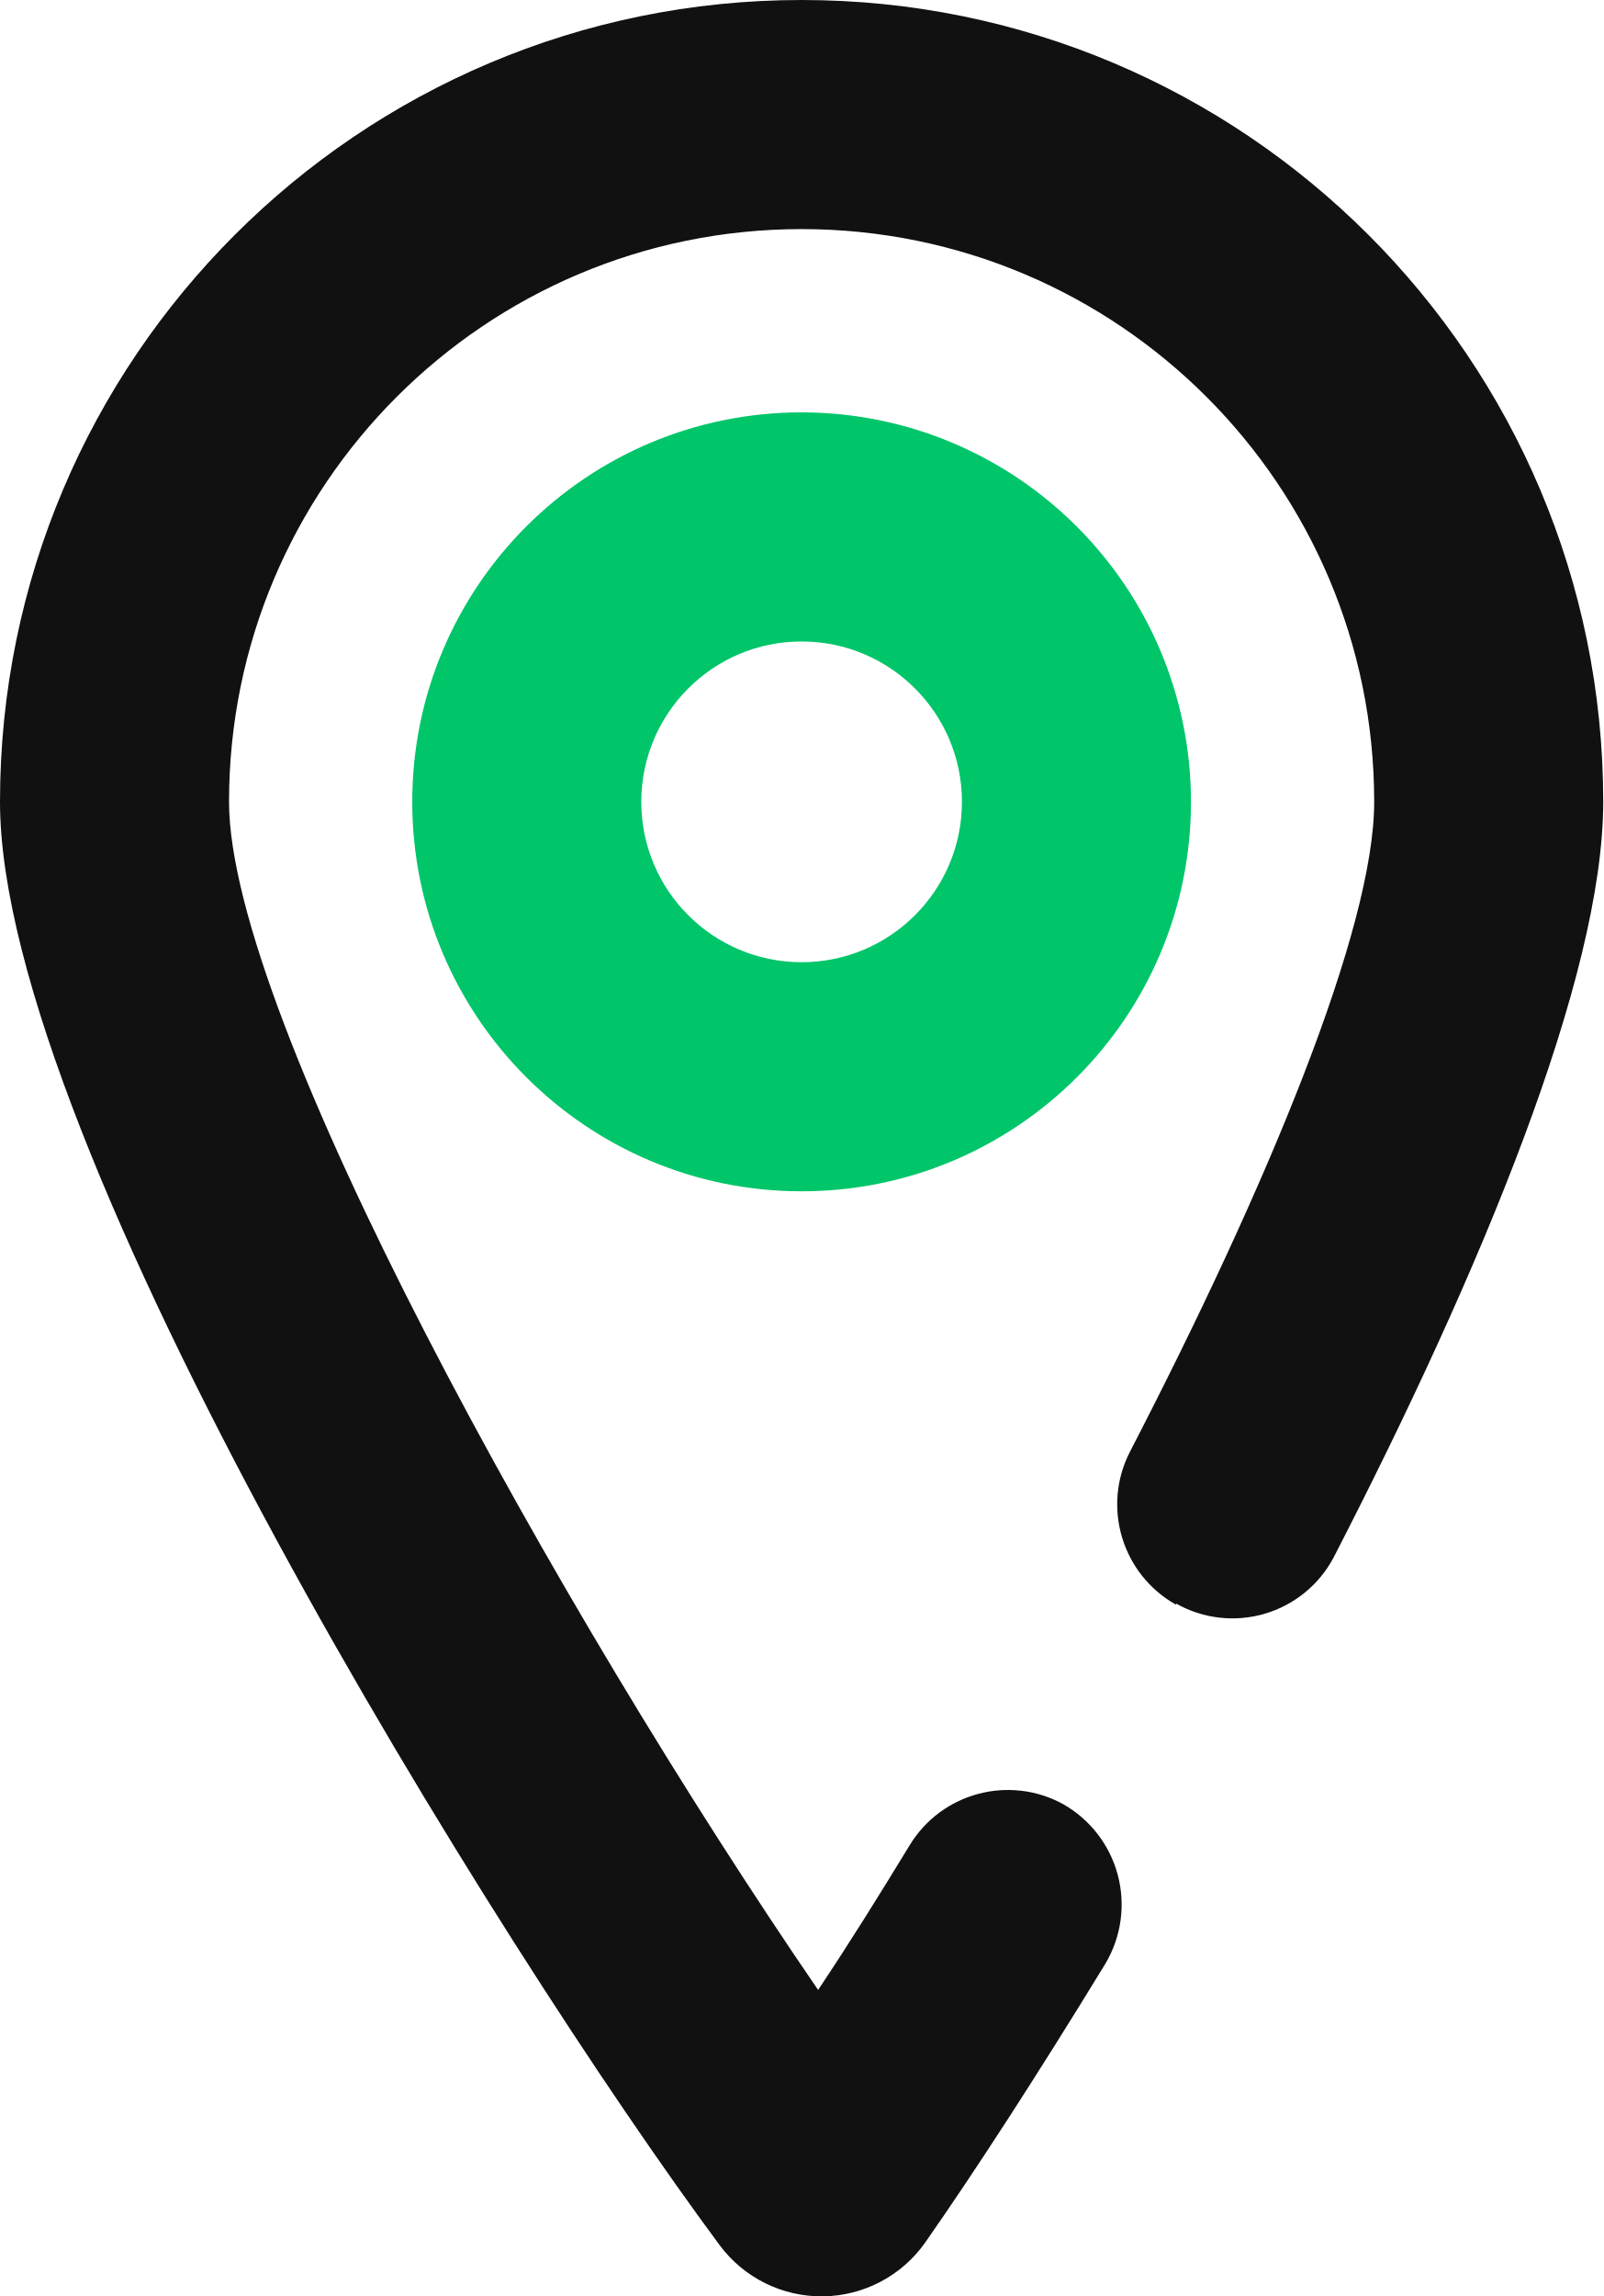
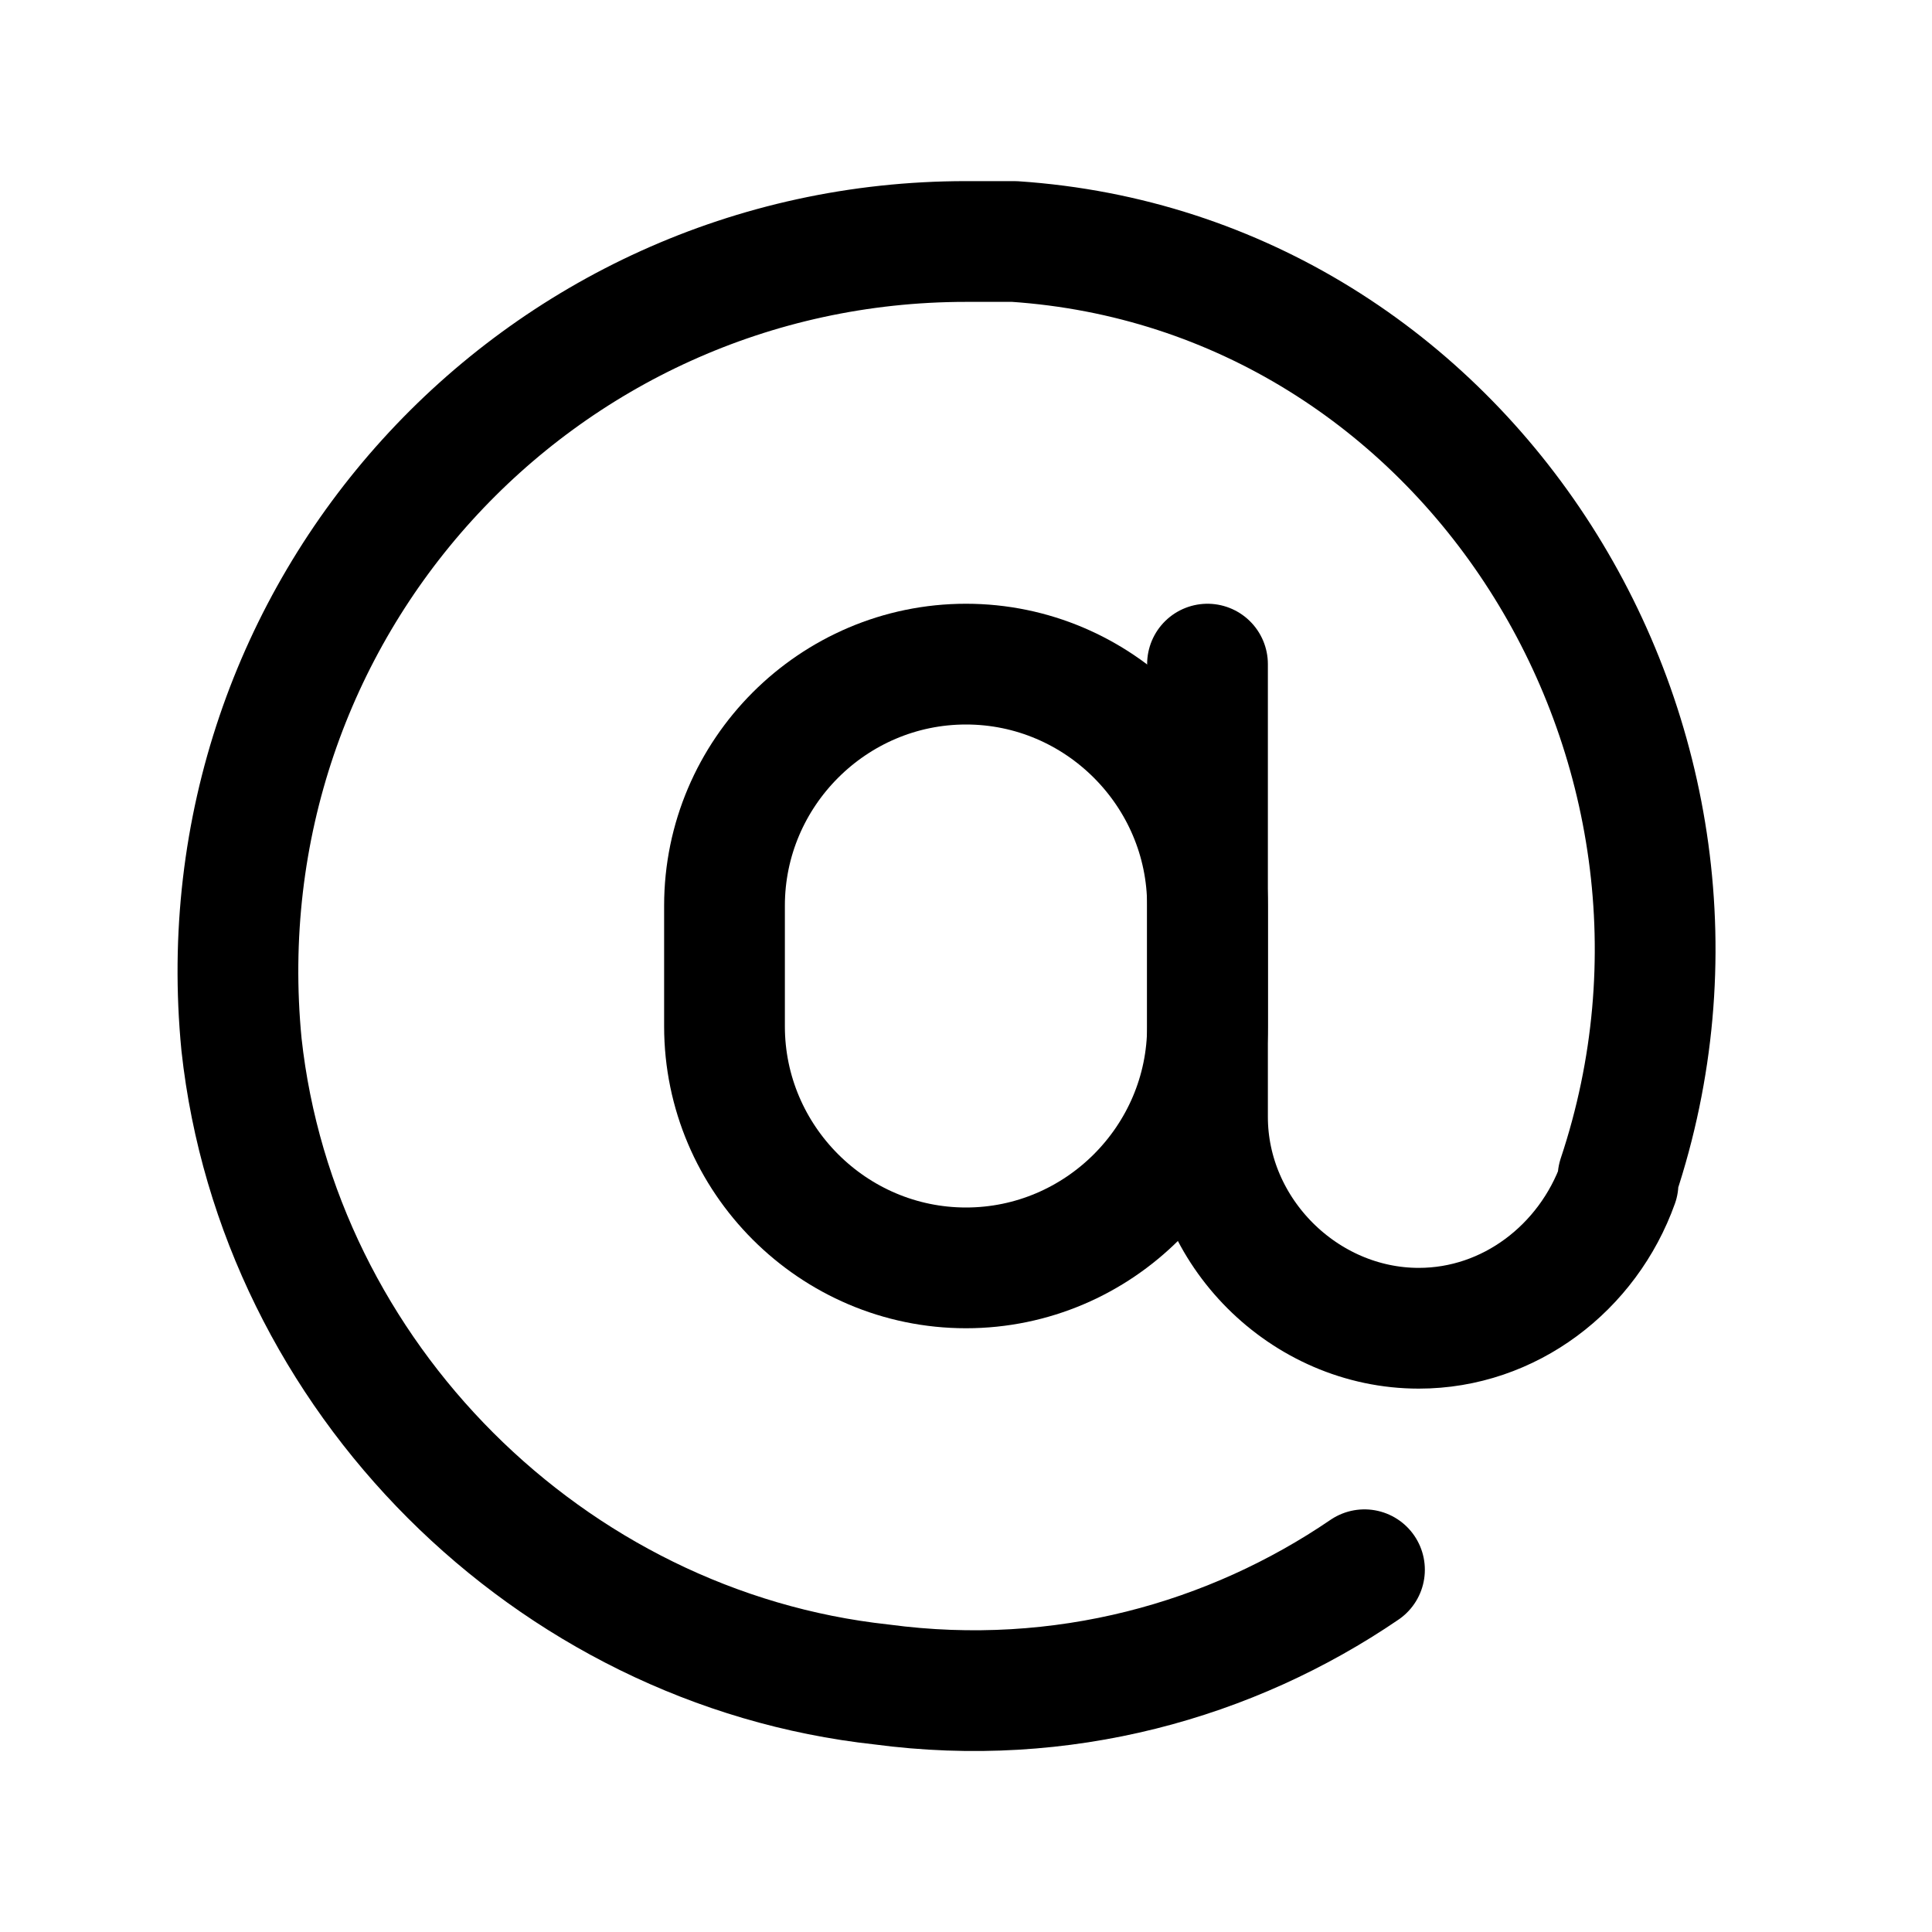
- <svg xmlns="http://www.w3.org/2000/svg" width="35" height="50.11" viewBox="0 0 35 50.11">
-   <defs>
-     <style>.cls-1{fill:#111}.cls-2{fill:#00c569}</style>
-   </defs>
-   <g id="Layer_2" data-name="Layer 2">
-     <g id="Address">
-       <path class="cls-1" d="M25.68 35a2.5 2.5 0 0 0 3.43-1C32.33 27.75 35 21.33 35 17.5a17.5 17.5 0 0 0-35 0C0 25 10.87 42.47 15.71 49a2.77 2.77 0 0 0 4.49-.06c1.07-1.53 2.44-3.64 3.93-6.08a2.52 2.52 0 0 0-.93-3.49 2.51 2.51 0 0 0-3.34.9c-.67 1.1-1.33 2.16-2 3.16C12.17 35.13 5 22.2 5 17.5a12.5 12.5 0 0 1 25 0c0 2.77-2.32 8.36-5.33 14.18a2.51 2.51 0 0 0 1 3.34z" />
-       <path class="cls-2" d="M17.5 14a3.5 3.5 0 1 1-3.5 3.5 3.5 3.5 0 0 1 3.5-3.5m0-5a8.5 8.5 0 1 0 8.5 8.5A8.51 8.51 0 0 0 17.5 9z" />
-     </g>
-   </g>
+ <svg xmlns="http://www.w3.org/2000/svg" version="1.1" id="Icons" x="0px" y="0px" viewBox="0 0 32 32" style="enable-background:new 0 0 32 32;" xml:space="preserve">
+   <style type="text/css">
+ 	.st0{fill:none;stroke:#000000;stroke-width:2;stroke-linecap:round;stroke-linejoin:round;stroke-miterlimit:10;}
+ 	.st1{fill:none;stroke:#000000;stroke-width:2;stroke-linejoin:round;stroke-miterlimit:10;}
+ </style>
+   <path class="st0" d="M22.6,26c-2.2,1.5-5,2.3-8,1.9c-5.5-0.6-10-5.1-10.6-10.6C3.3,10.1,8.9,4,16,4c0.3,0,0.6,0,0.8,0  c7.5,0.5,12.4,8.3,10,15.5l0,0.1C26.3,21,25,22,23.5,22h0c-1.9,0-3.5-1.6-3.5-3.5V11" />
+   <path class="st0" d="M16,21L16,21c-2.2,0-4-1.8-4-4v-2c0-2.2,1.8-4,4-4h0c2.2,0,4,1.8,4,4v2C20,19.2,18.2,21,16,21z" />
</svg>
